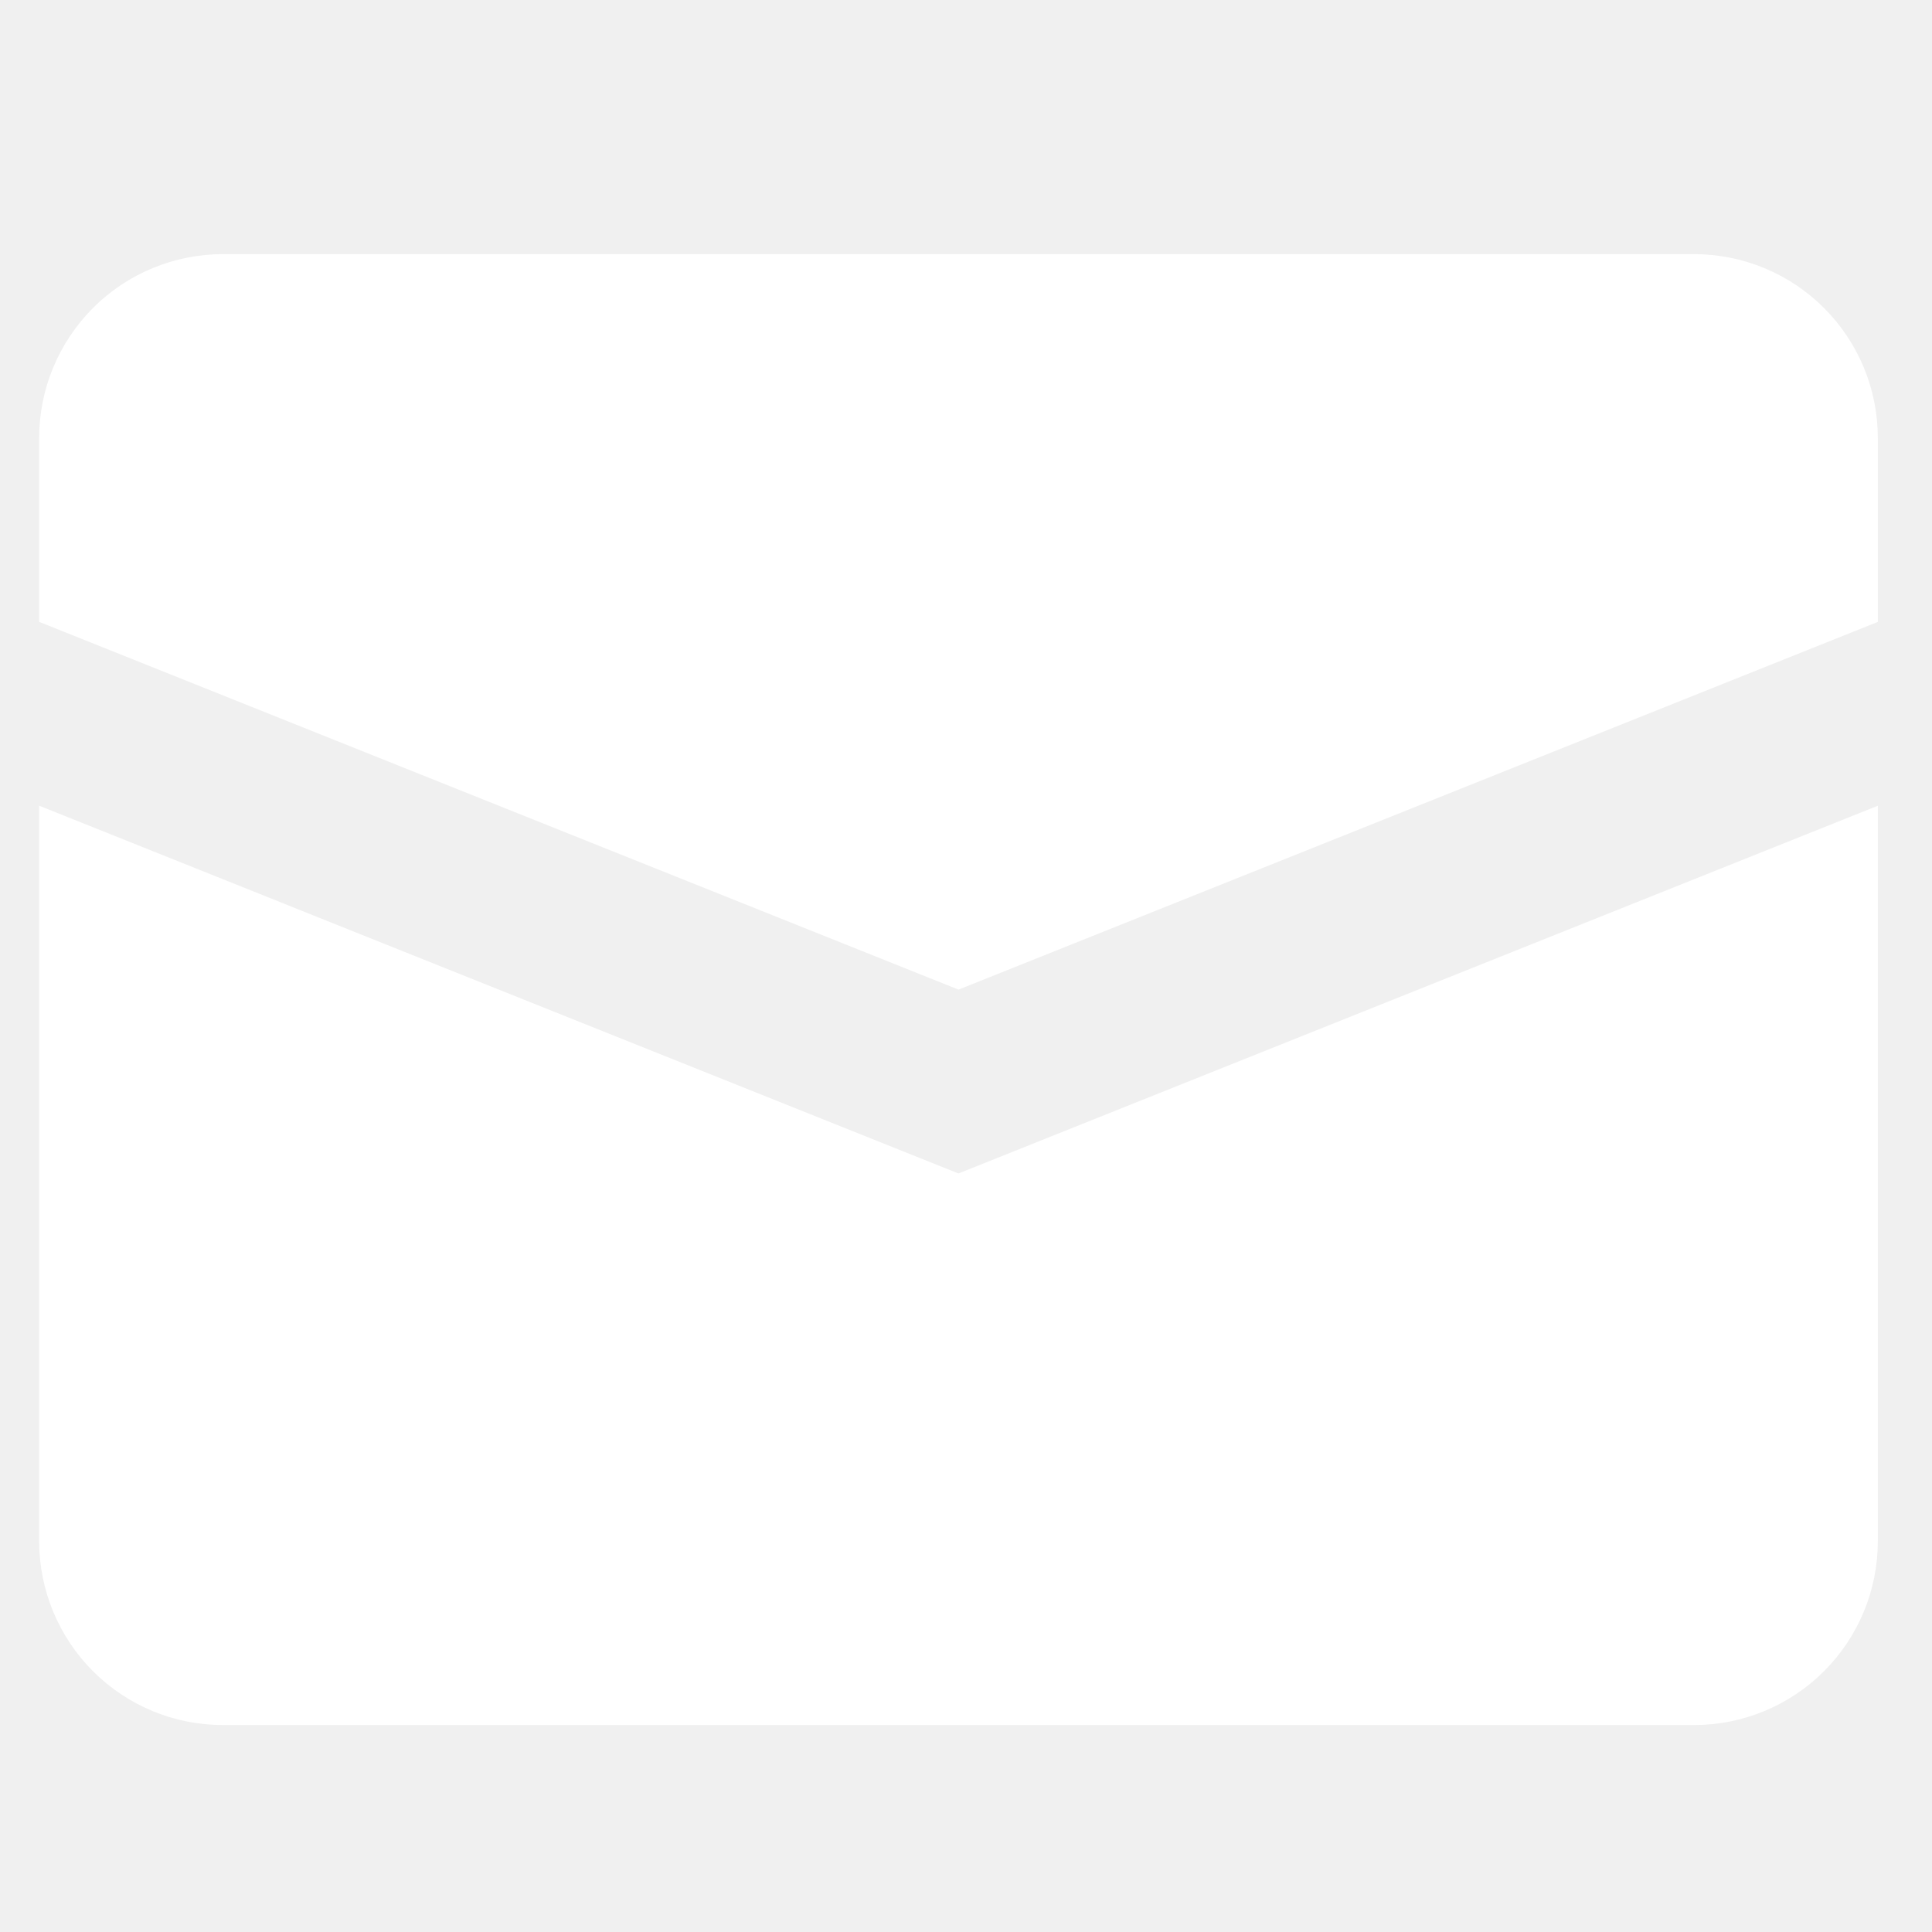
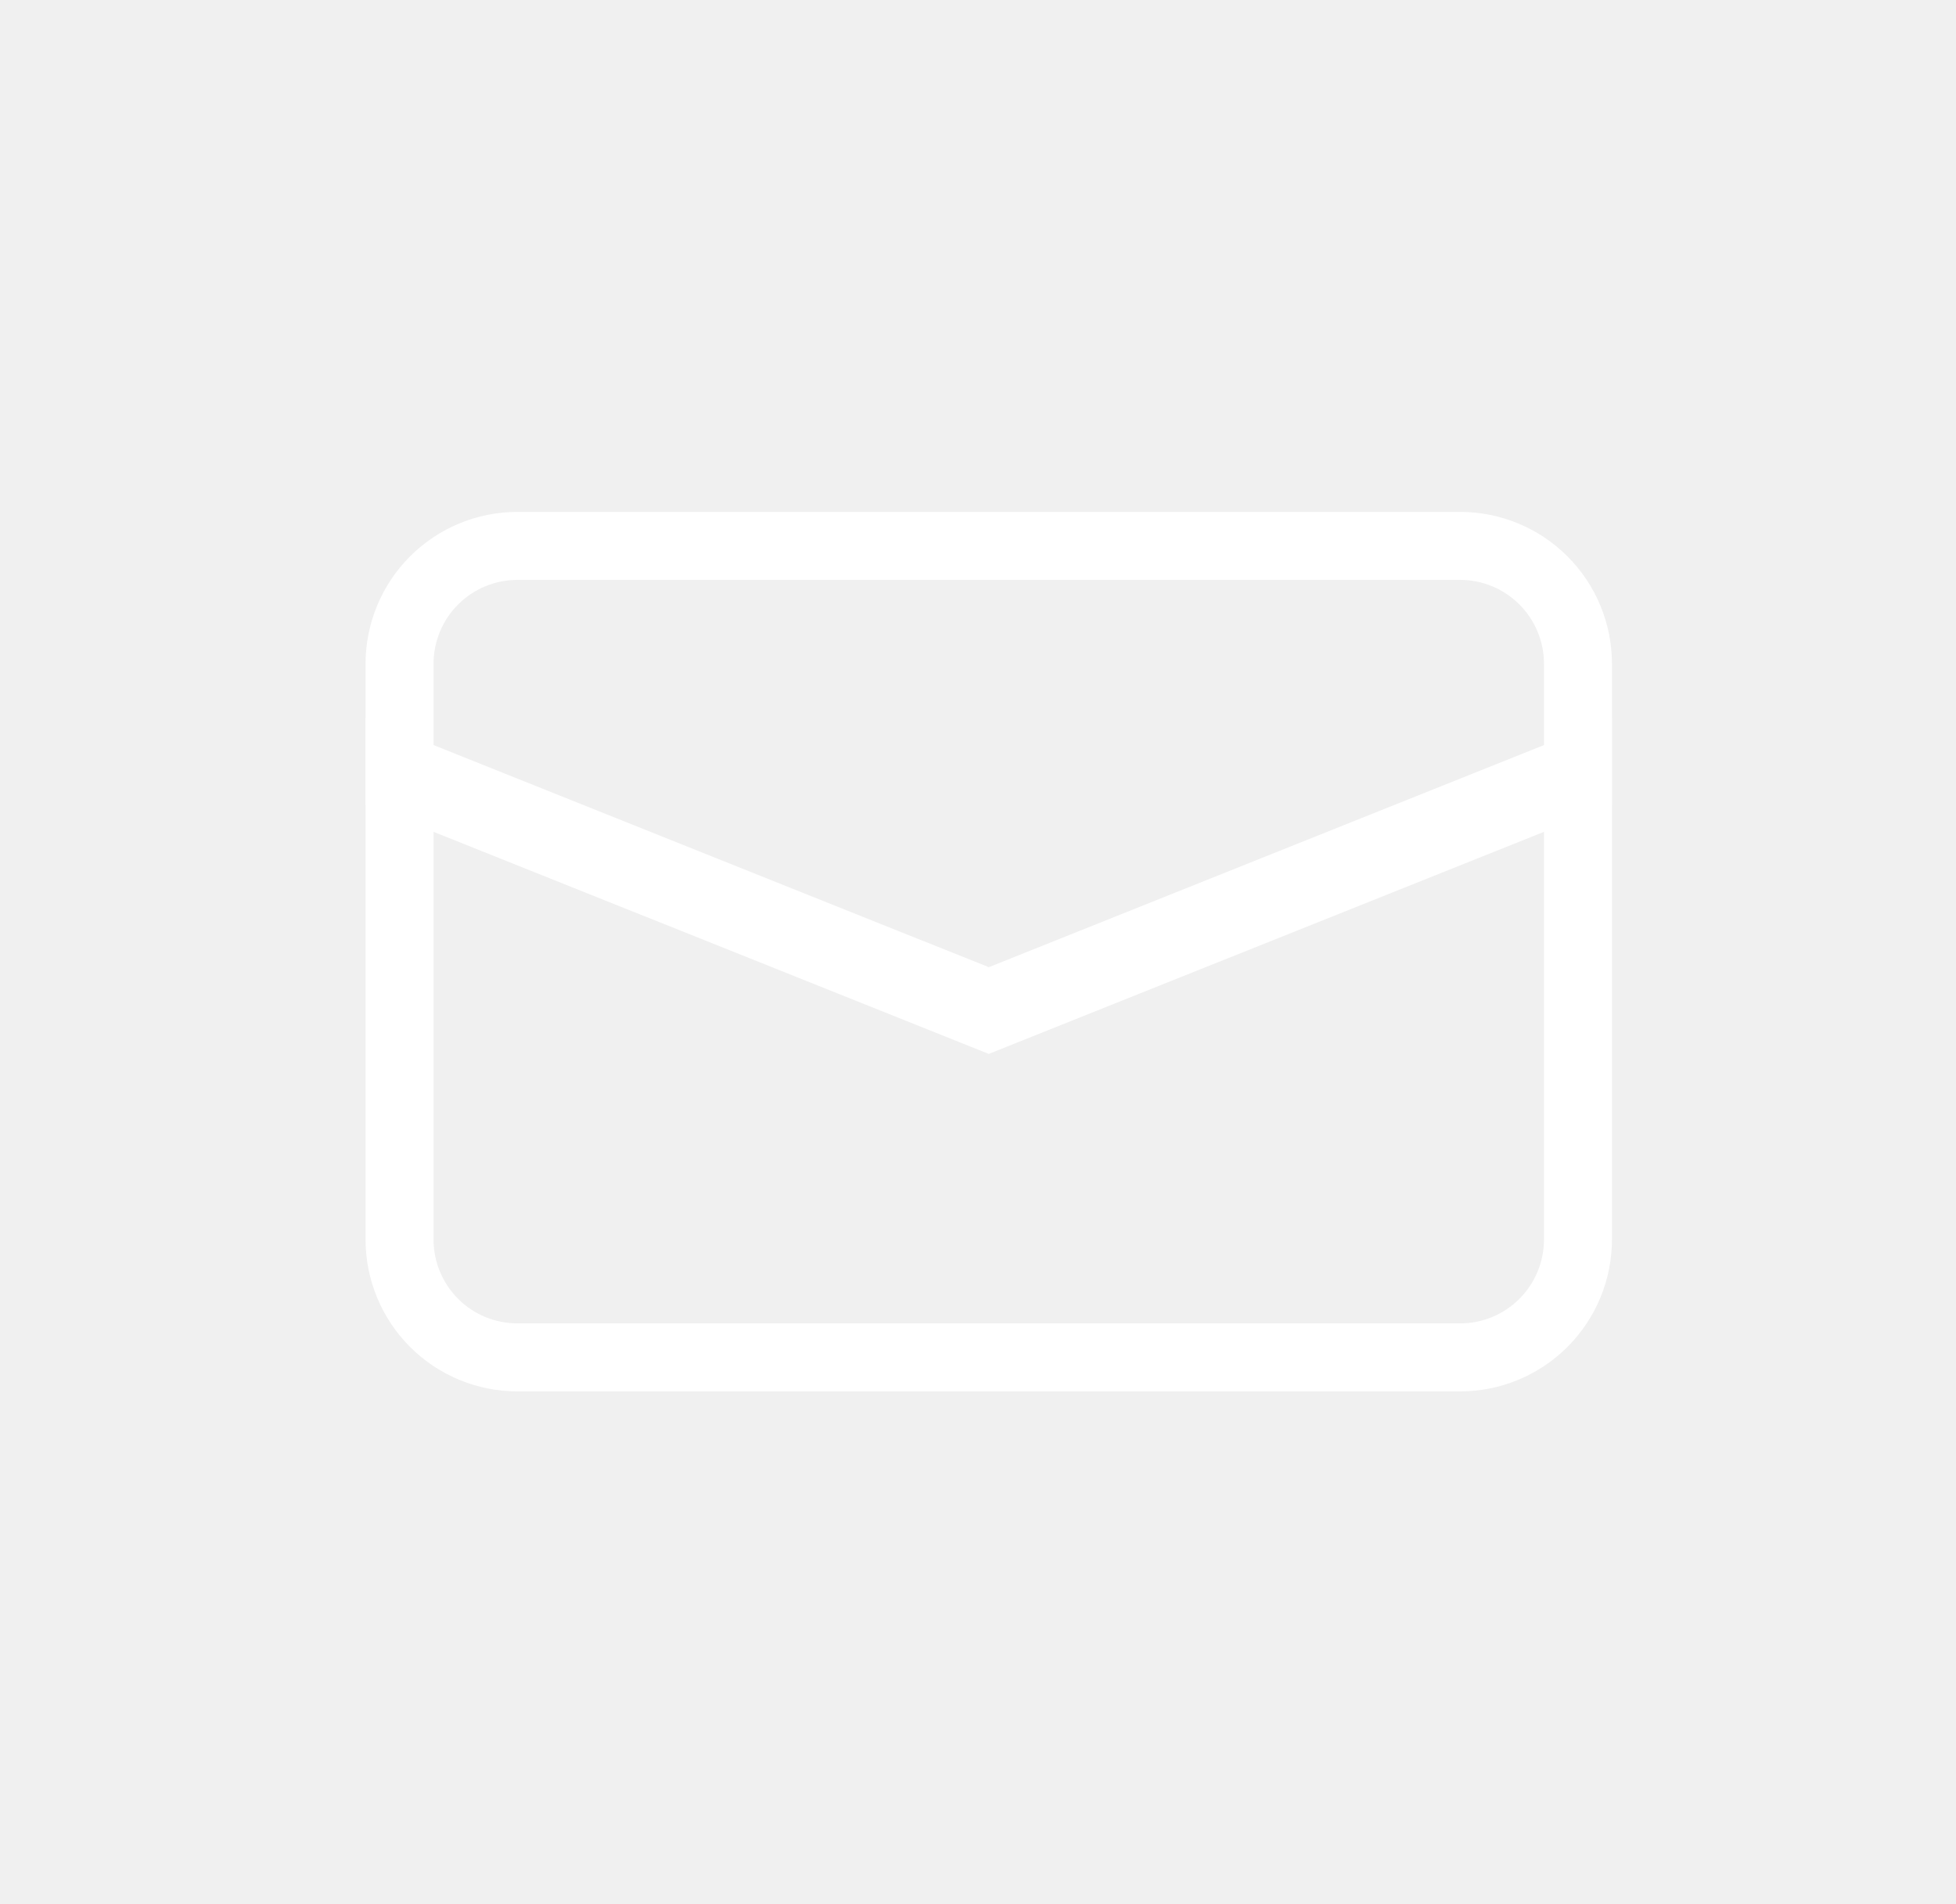
- <svg xmlns="http://www.w3.org/2000/svg" width="26" height="26" viewBox="0 0 26 26" fill="none">
-   <g clip-path="url(#clip0_882_103298)">
-     <path d="M0.527 10.843V20.741C0.527 21.397 0.788 22.027 1.252 22.491C1.716 22.955 2.345 23.215 3.001 23.215H22.797C23.453 23.215 24.082 22.955 24.546 22.491C25.011 22.027 25.271 21.397 25.271 20.741V10.843L12.899 15.792L0.527 10.843Z" fill="white" />
-     <path d="M3.001 3.42C2.345 3.42 1.716 3.68 1.252 4.144C0.788 4.609 0.527 5.238 0.527 5.894L0.527 8.369L12.899 13.318L25.271 8.369V5.894C25.271 5.238 25.011 4.609 24.546 4.144C24.082 3.68 23.453 3.42 22.797 3.42H3.001Z" fill="white" />
-   </g>
-   <defs>
-     <clipPath id="clip0_882_103298">
-       <rect width="24.744" height="24.744" fill="white" transform="translate(0.527069 0.945496)" />
-     </clipPath>
-   </defs>
+ <svg xmlns="http://www.w3.org/2000/svg" width="37" height="36" viewBox="0 0 37 36" fill="none">
+   <path d="M7.558 14.526V23.442C7.558 24.033 7.793 24.6 8.211 25.018C8.629 25.436 9.196 25.671 9.787 25.671H27.62C28.211 25.671 28.778 25.436 29.196 25.018C29.614 24.6 29.849 24.033 29.849 23.442V14.526L18.704 18.984L7.558 14.526Z" stroke="white" stroke-width="1.286" />
+   <path d="M9.787 10.324C9.196 10.324 8.629 10.559 8.211 10.977C7.793 11.395 7.558 11.961 7.558 12.553V14.782L18.704 19.239L29.849 14.782V12.553C29.849 11.961 29.614 11.395 29.196 10.977C28.778 10.559 28.211 10.324 27.62 10.324H9.787Z" stroke="white" stroke-width="1.286" />
</svg>
